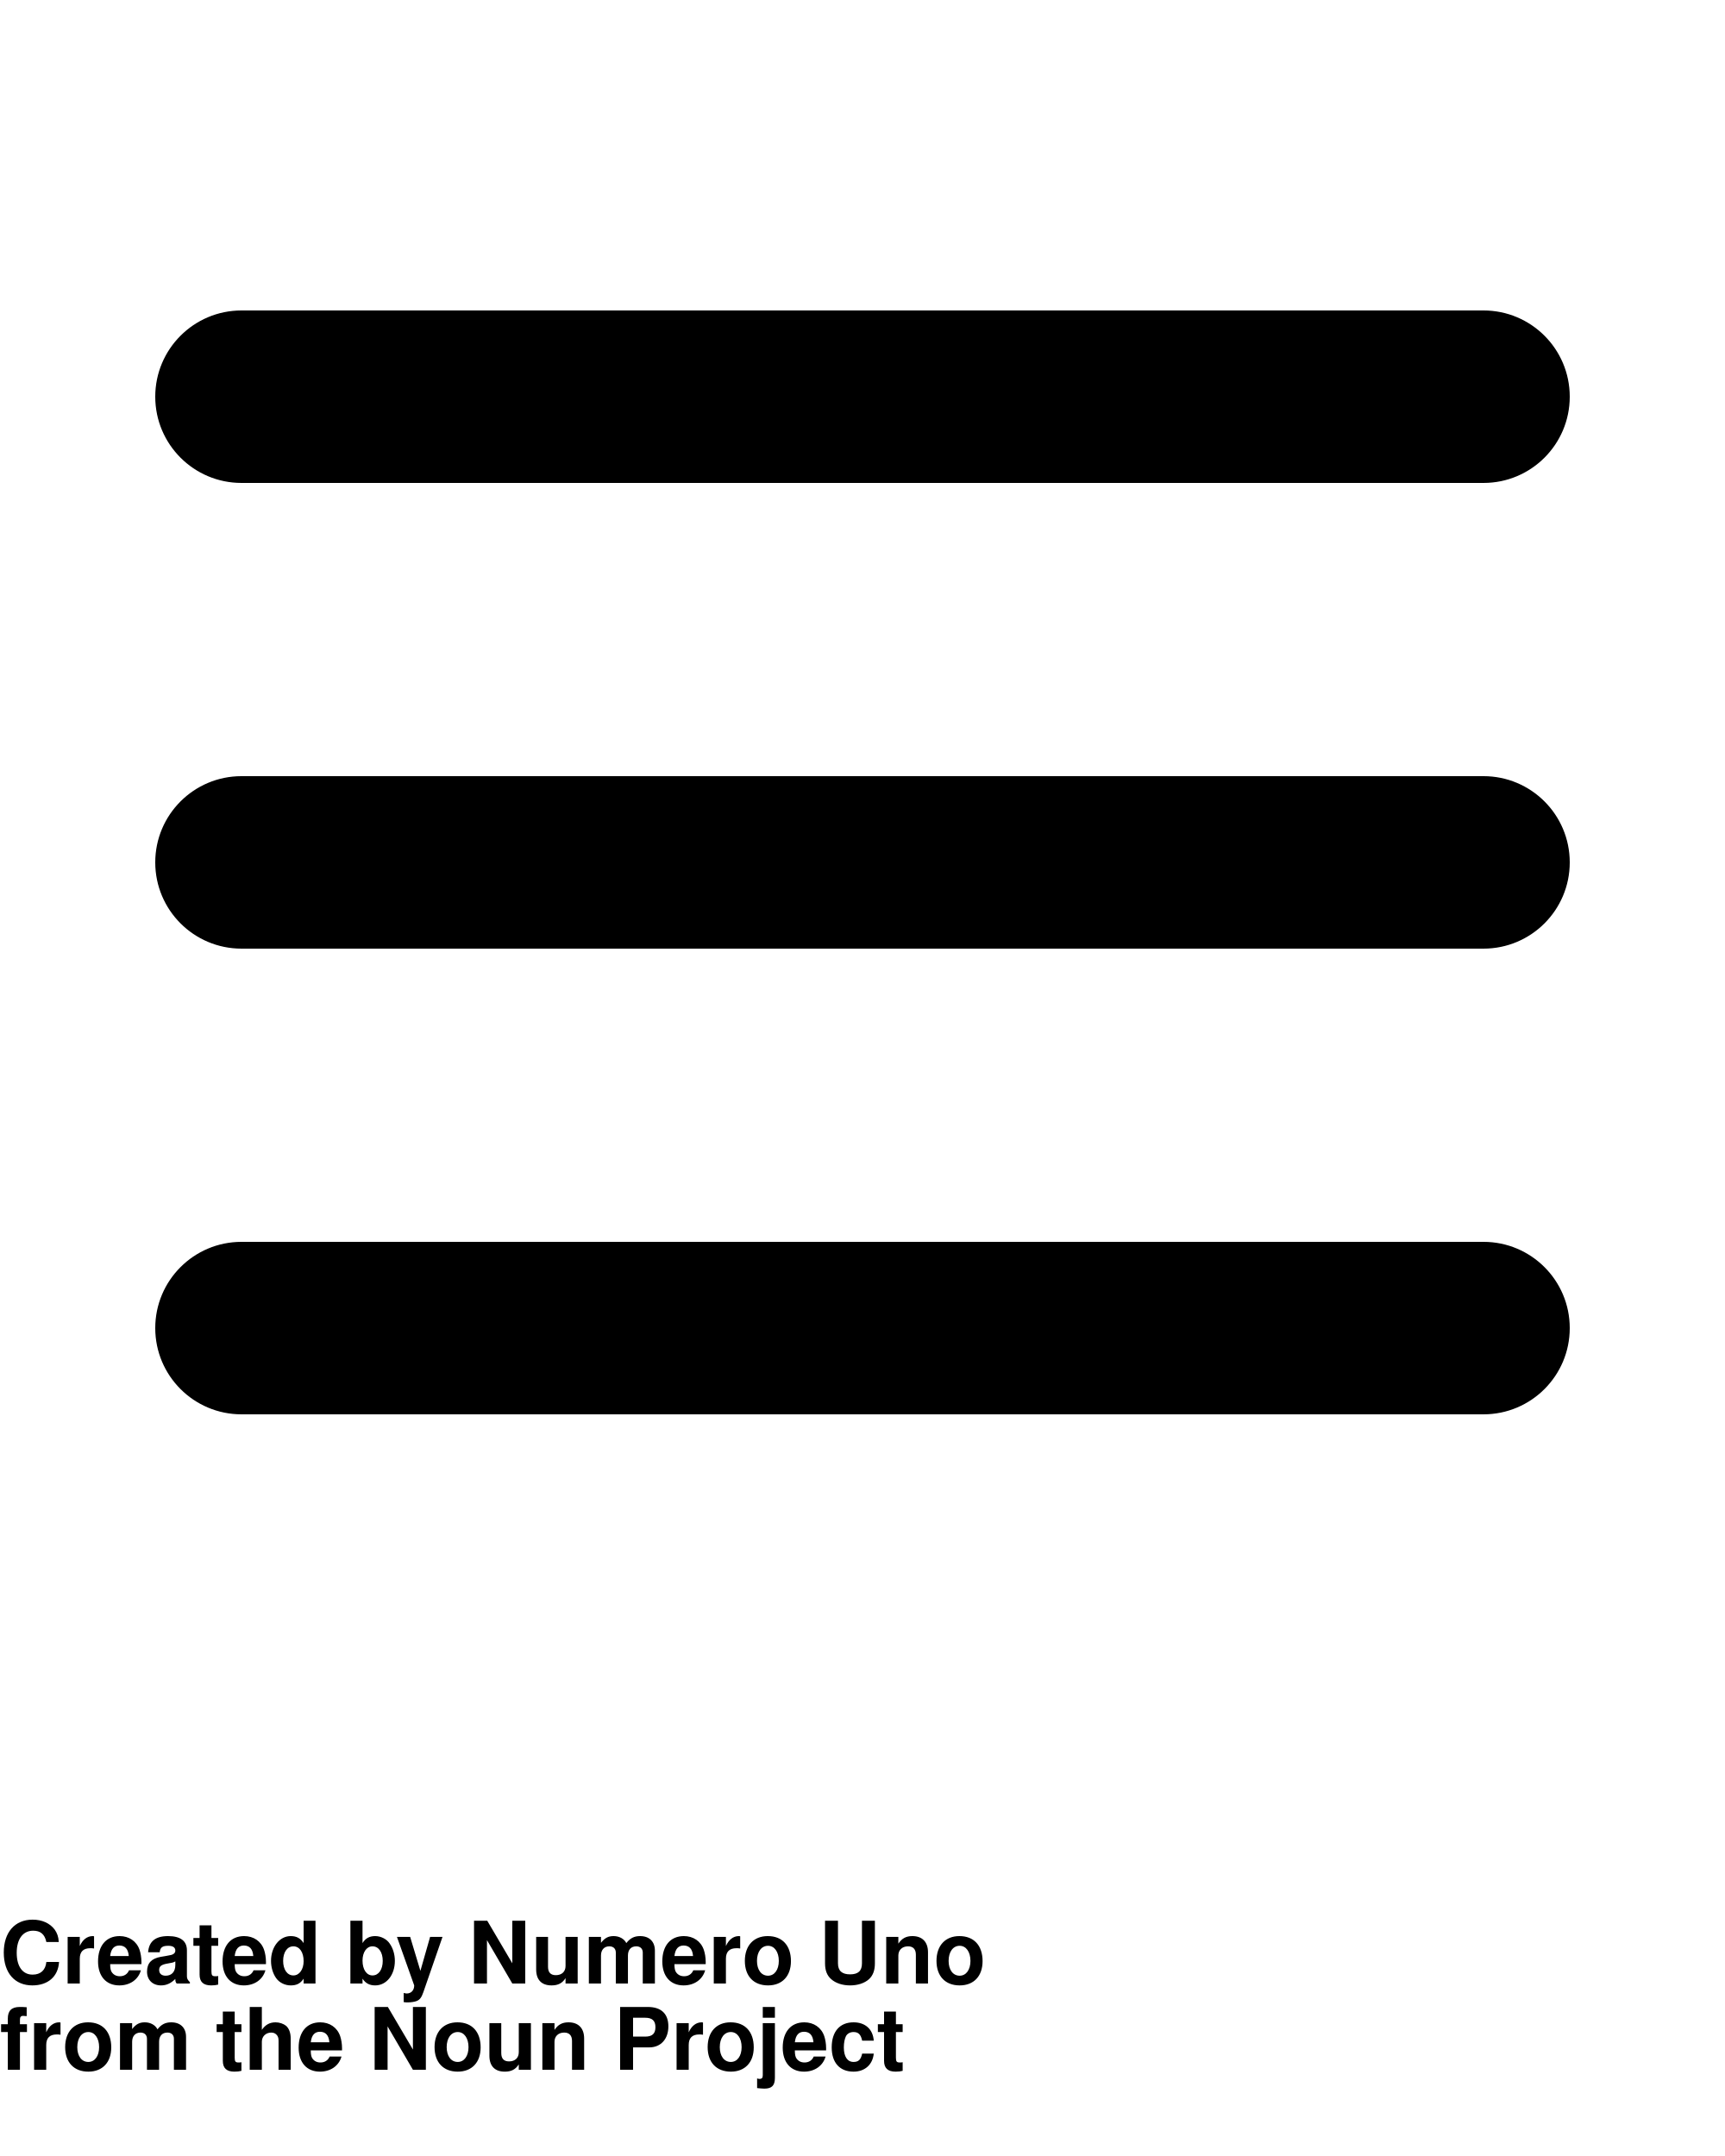
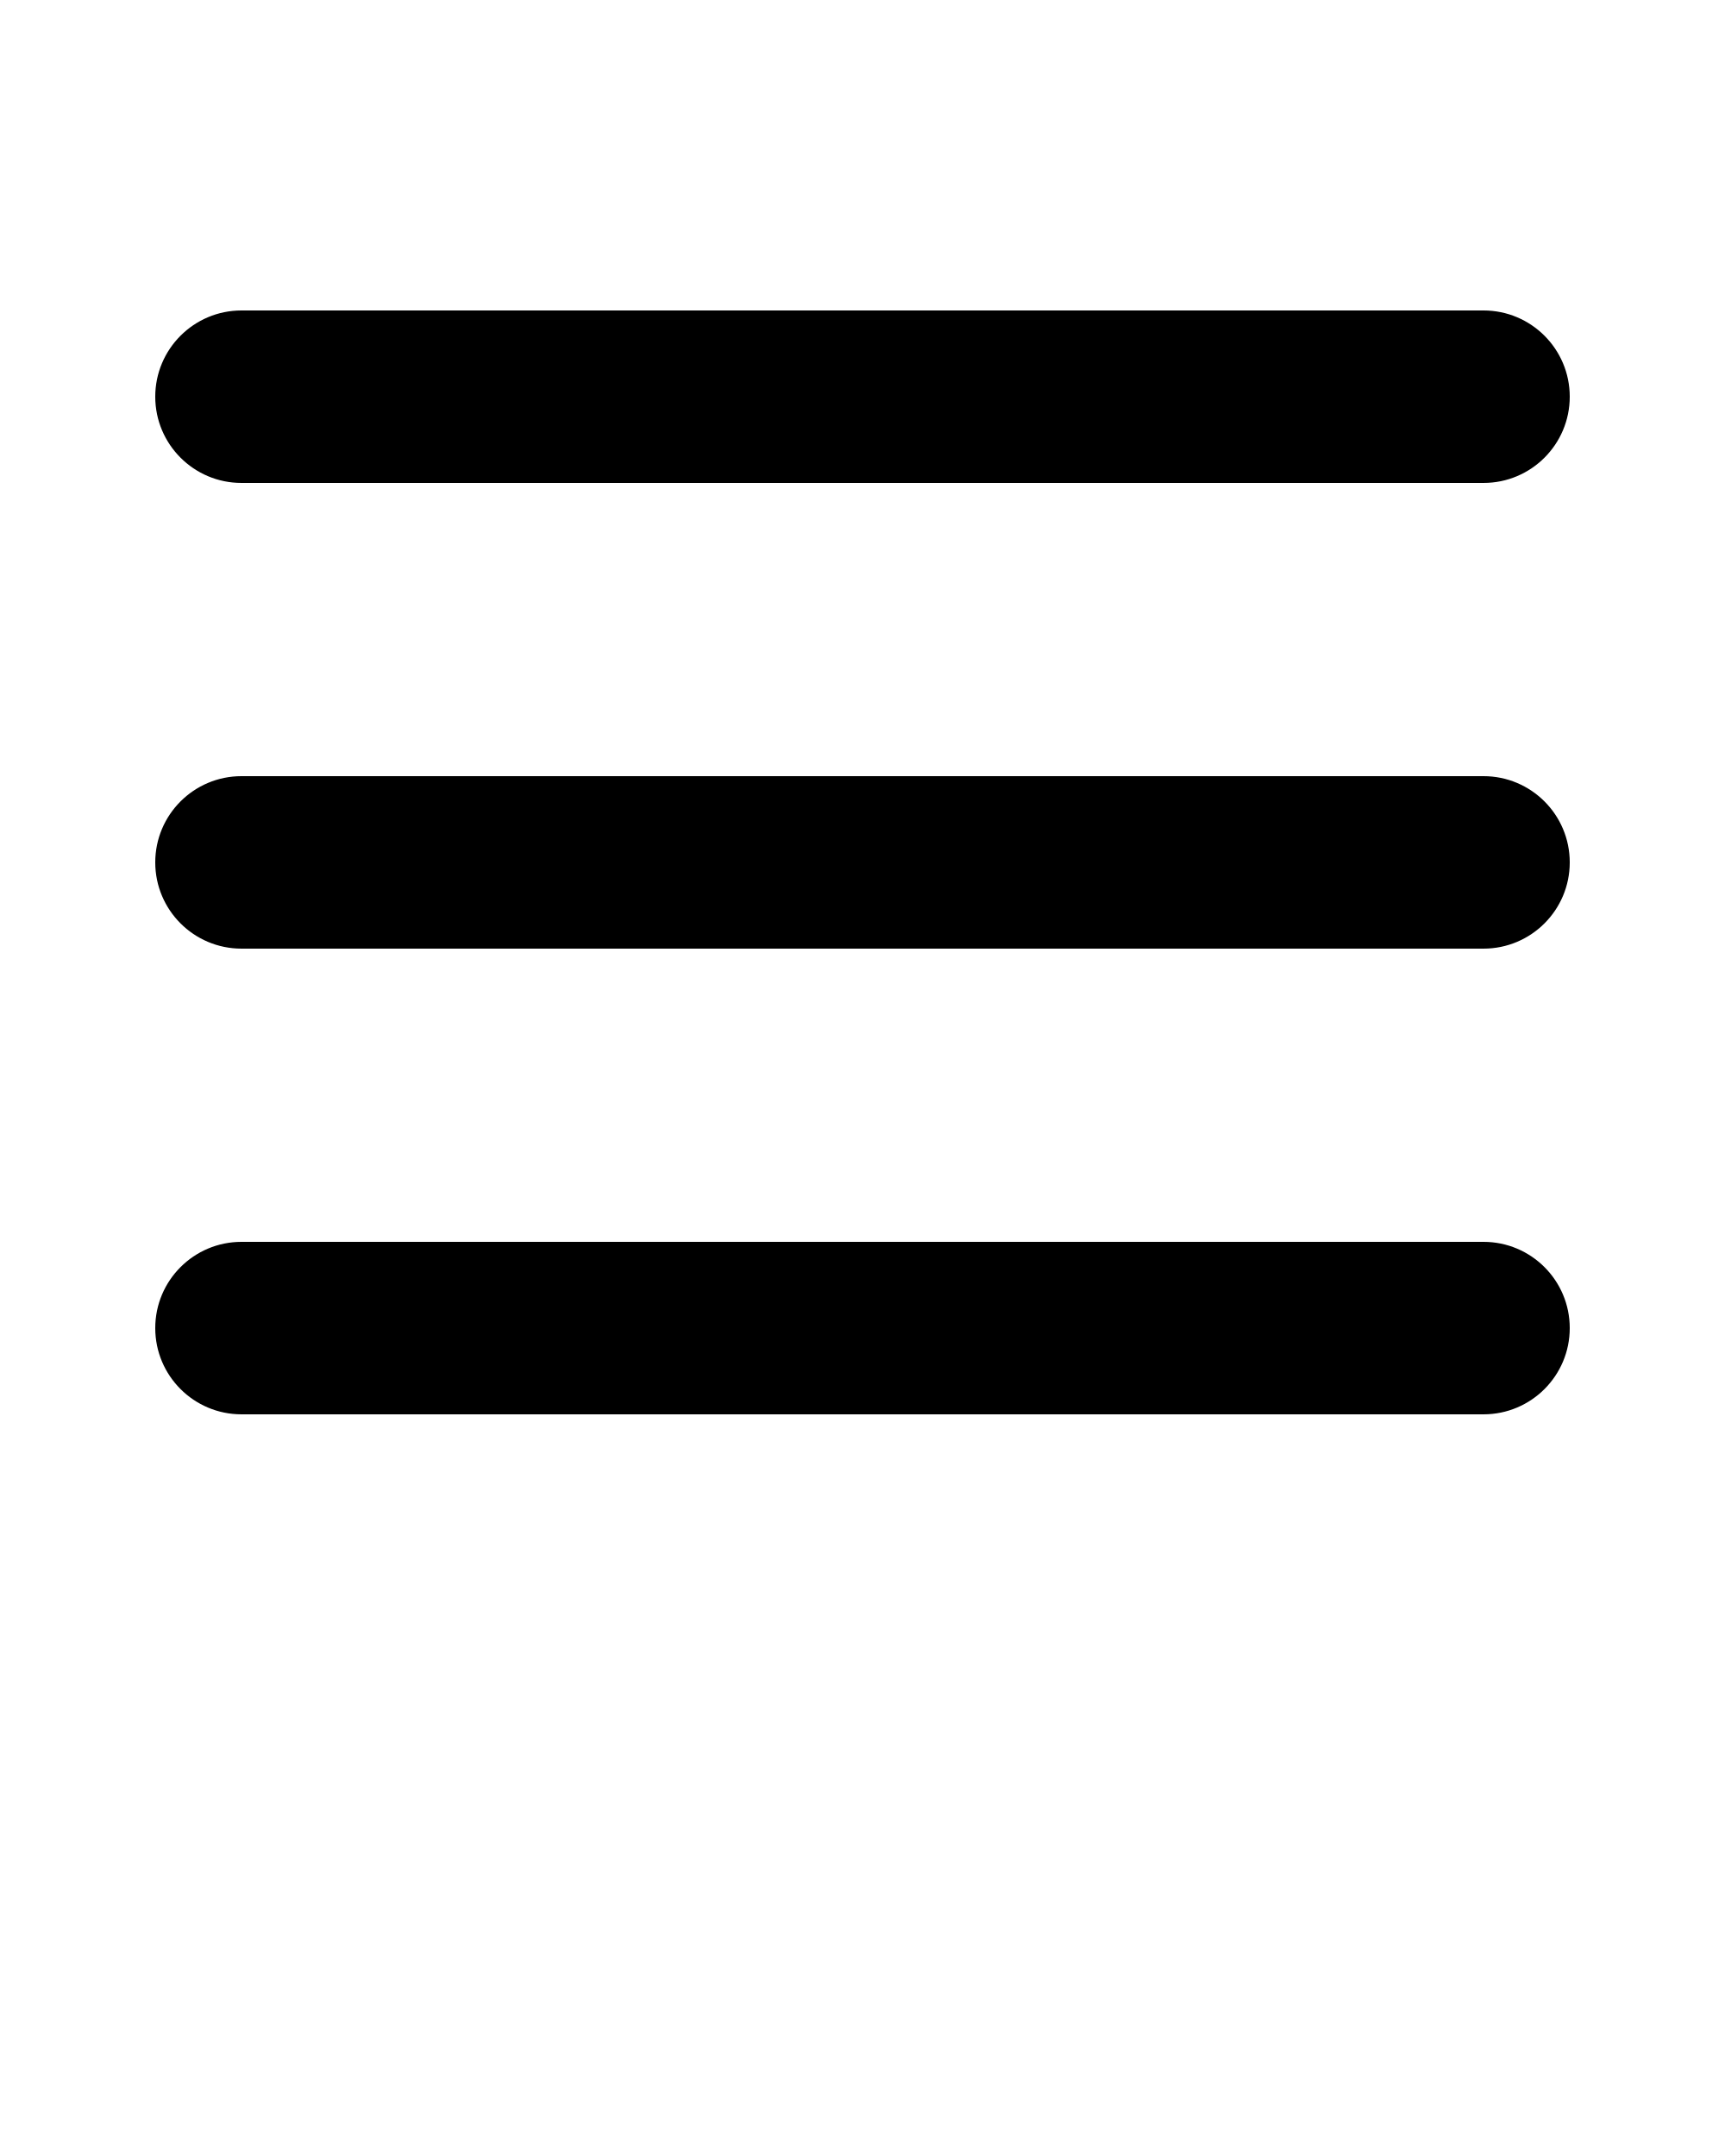
<svg xmlns="http://www.w3.org/2000/svg" version="1.1" x="0px" y="0px" viewBox="0 0 100 125">
  <g transform="translate(0,-952.3622)">
    <path d="m 14,970.362 c -2.761,0 -5,2.239 -5,5 0,2.761 2.239,5 5,5 l 72,0 c 2.761,0 5,-2.239 5,-5 0,-2.761 -2.239,-5 -5,-5 z m 0,27 c -2.761,0 -5,2.238 -5,5 0,2.761 2.239,5 5,5 l 72,0 c 2.761,0 5,-2.239 5,-5 0,-2.761 -2.239,-5 -5,-5 z m 0,27 c -2.761,0 -5,2.239 -5,5 0,2.761 2.239,5 5,5 l 72,0 c 2.761,0 5,-2.239 5,-5 0,-2.761 -2.239,-5 -5,-5 z" style="text-indent:0;text-transform:none;direction:ltr;block-progression:tb;baseline-shift:baseline;color:#000000;enable-background:accumulate;" fill="#000000" fill-opacity="1" stroke="none" marker="none" visibility="visible" display="inline" overflow="visible" />
  </g>
-   <text x="0" y="115" fill="#000000" font-size="5px" font-weight="bold" font-family="'Helvetica Neue', Helvetica, Arial-Unicode, Arial, Sans-serif">Created by Numero Uno</text>
-   <text x="0" y="120" fill="#000000" font-size="5px" font-weight="bold" font-family="'Helvetica Neue', Helvetica, Arial-Unicode, Arial, Sans-serif">from the Noun Project</text>
</svg>
